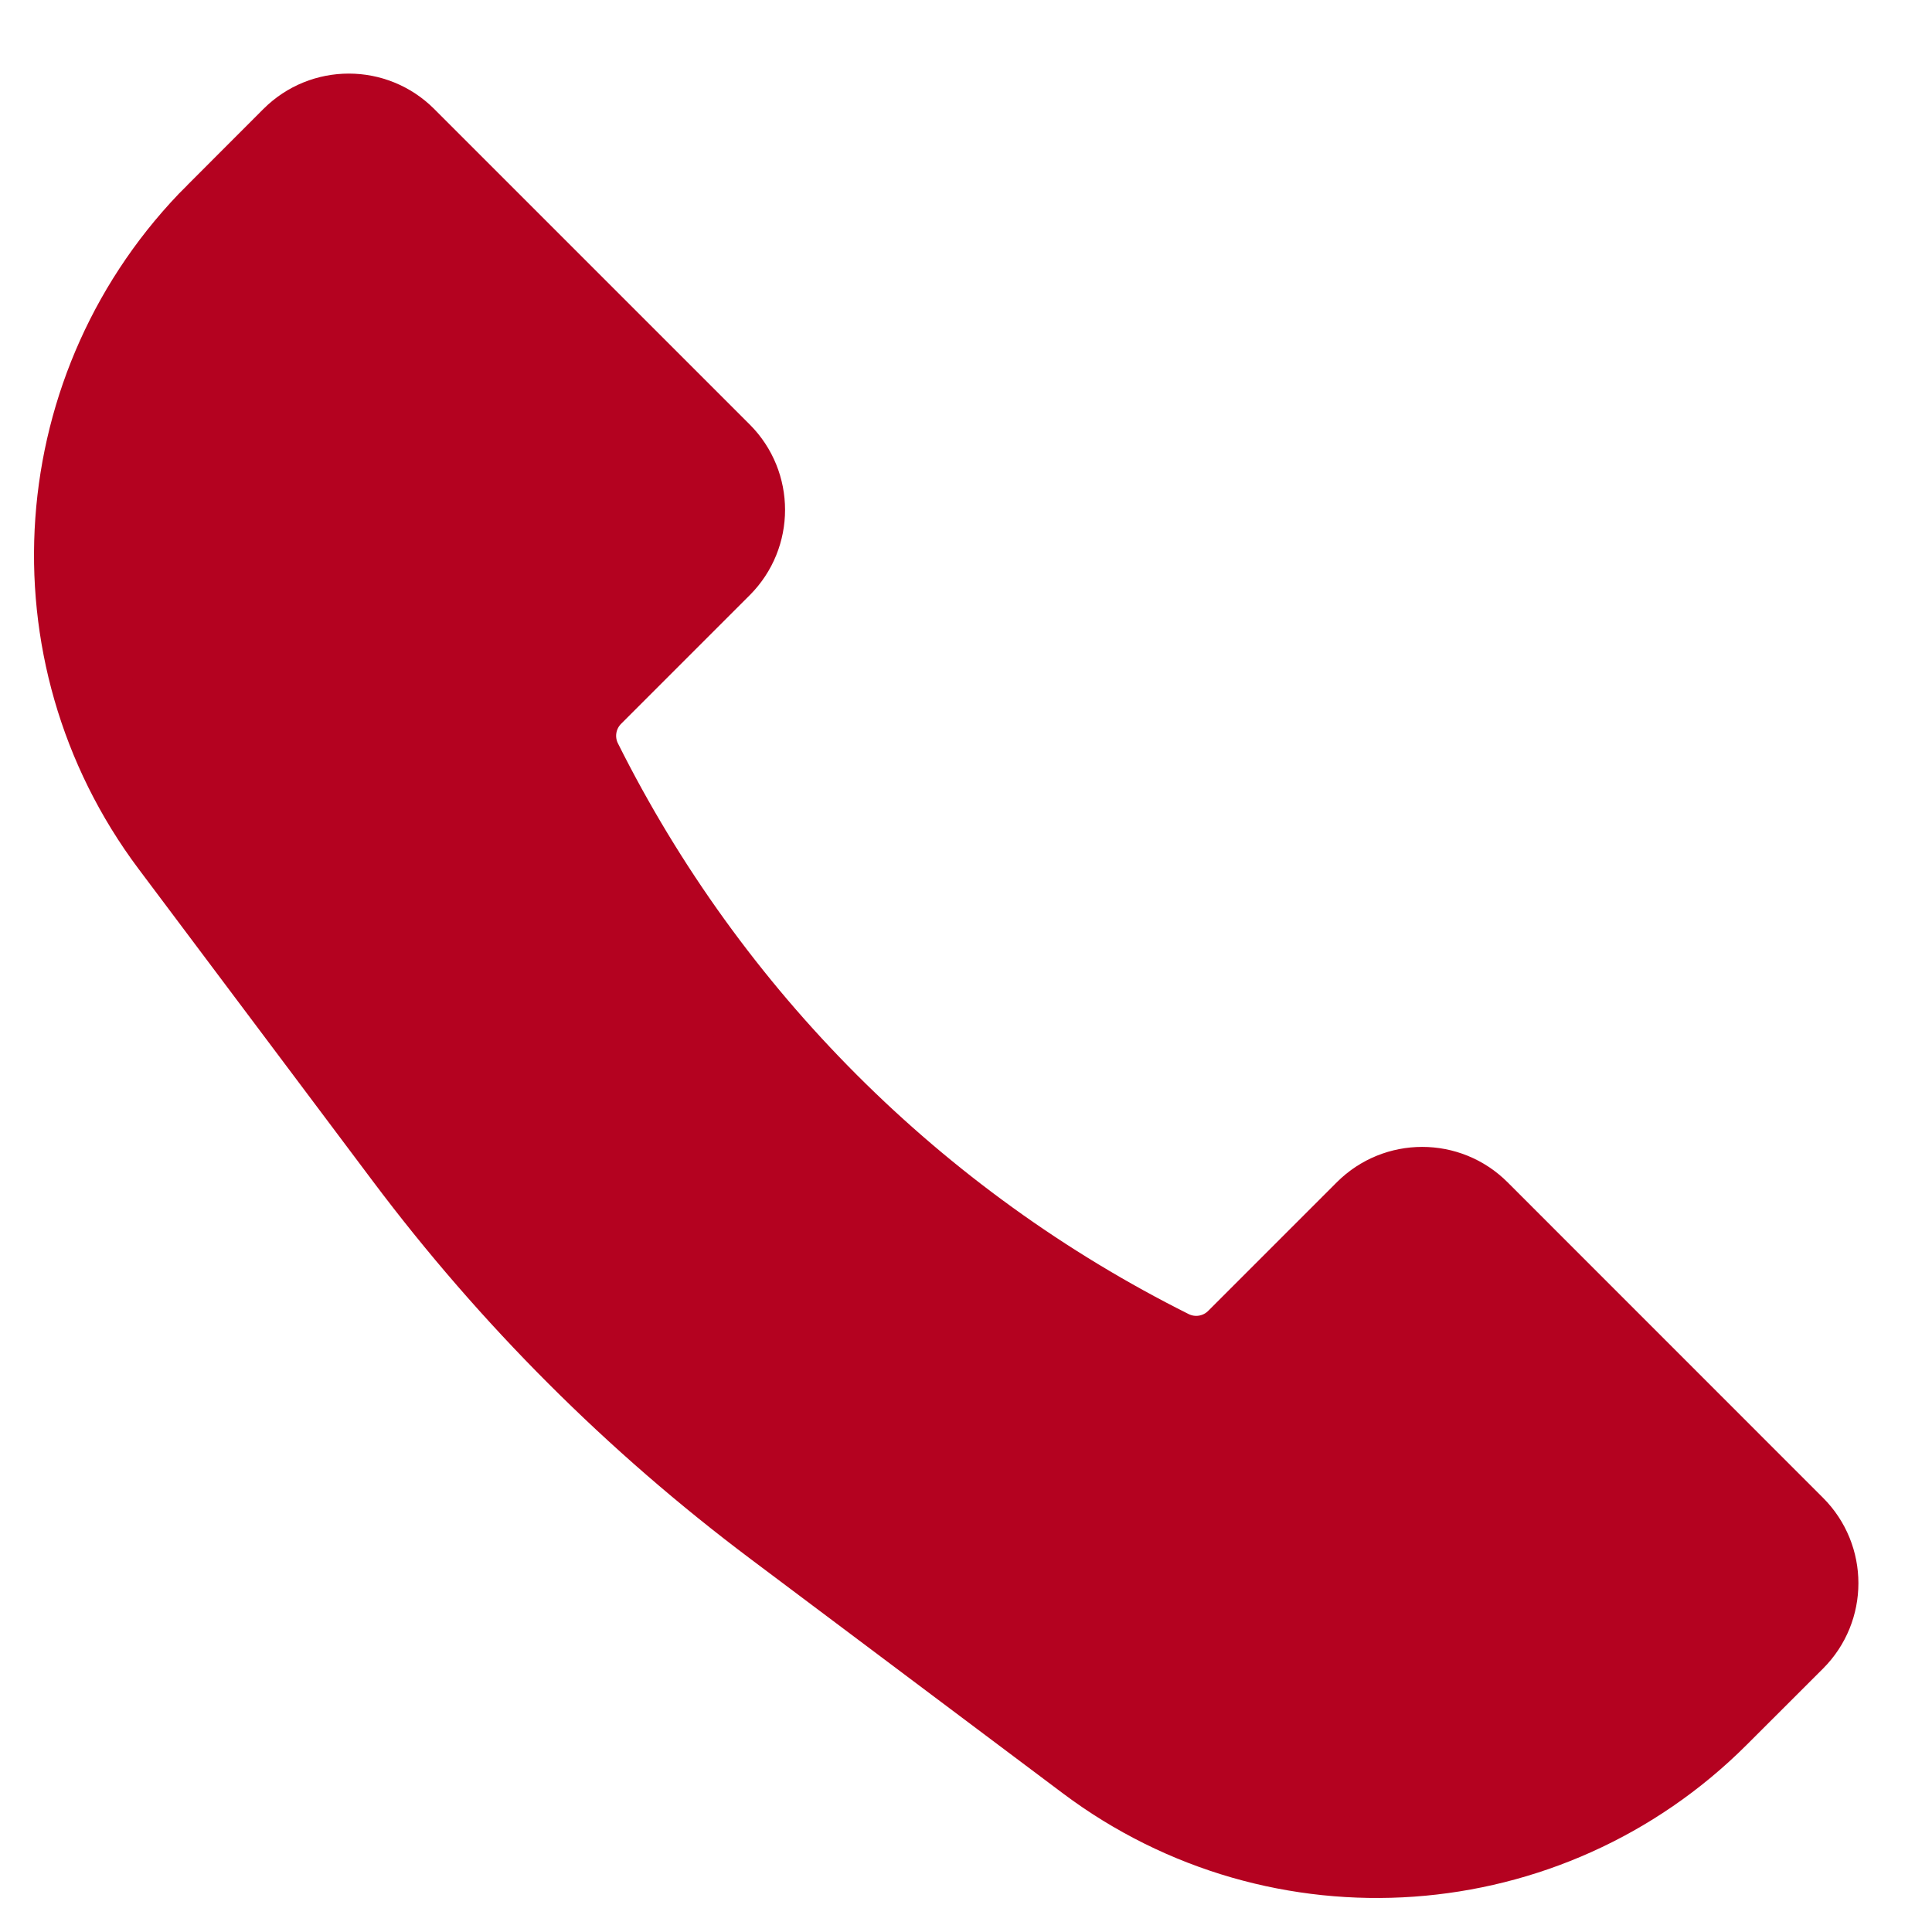
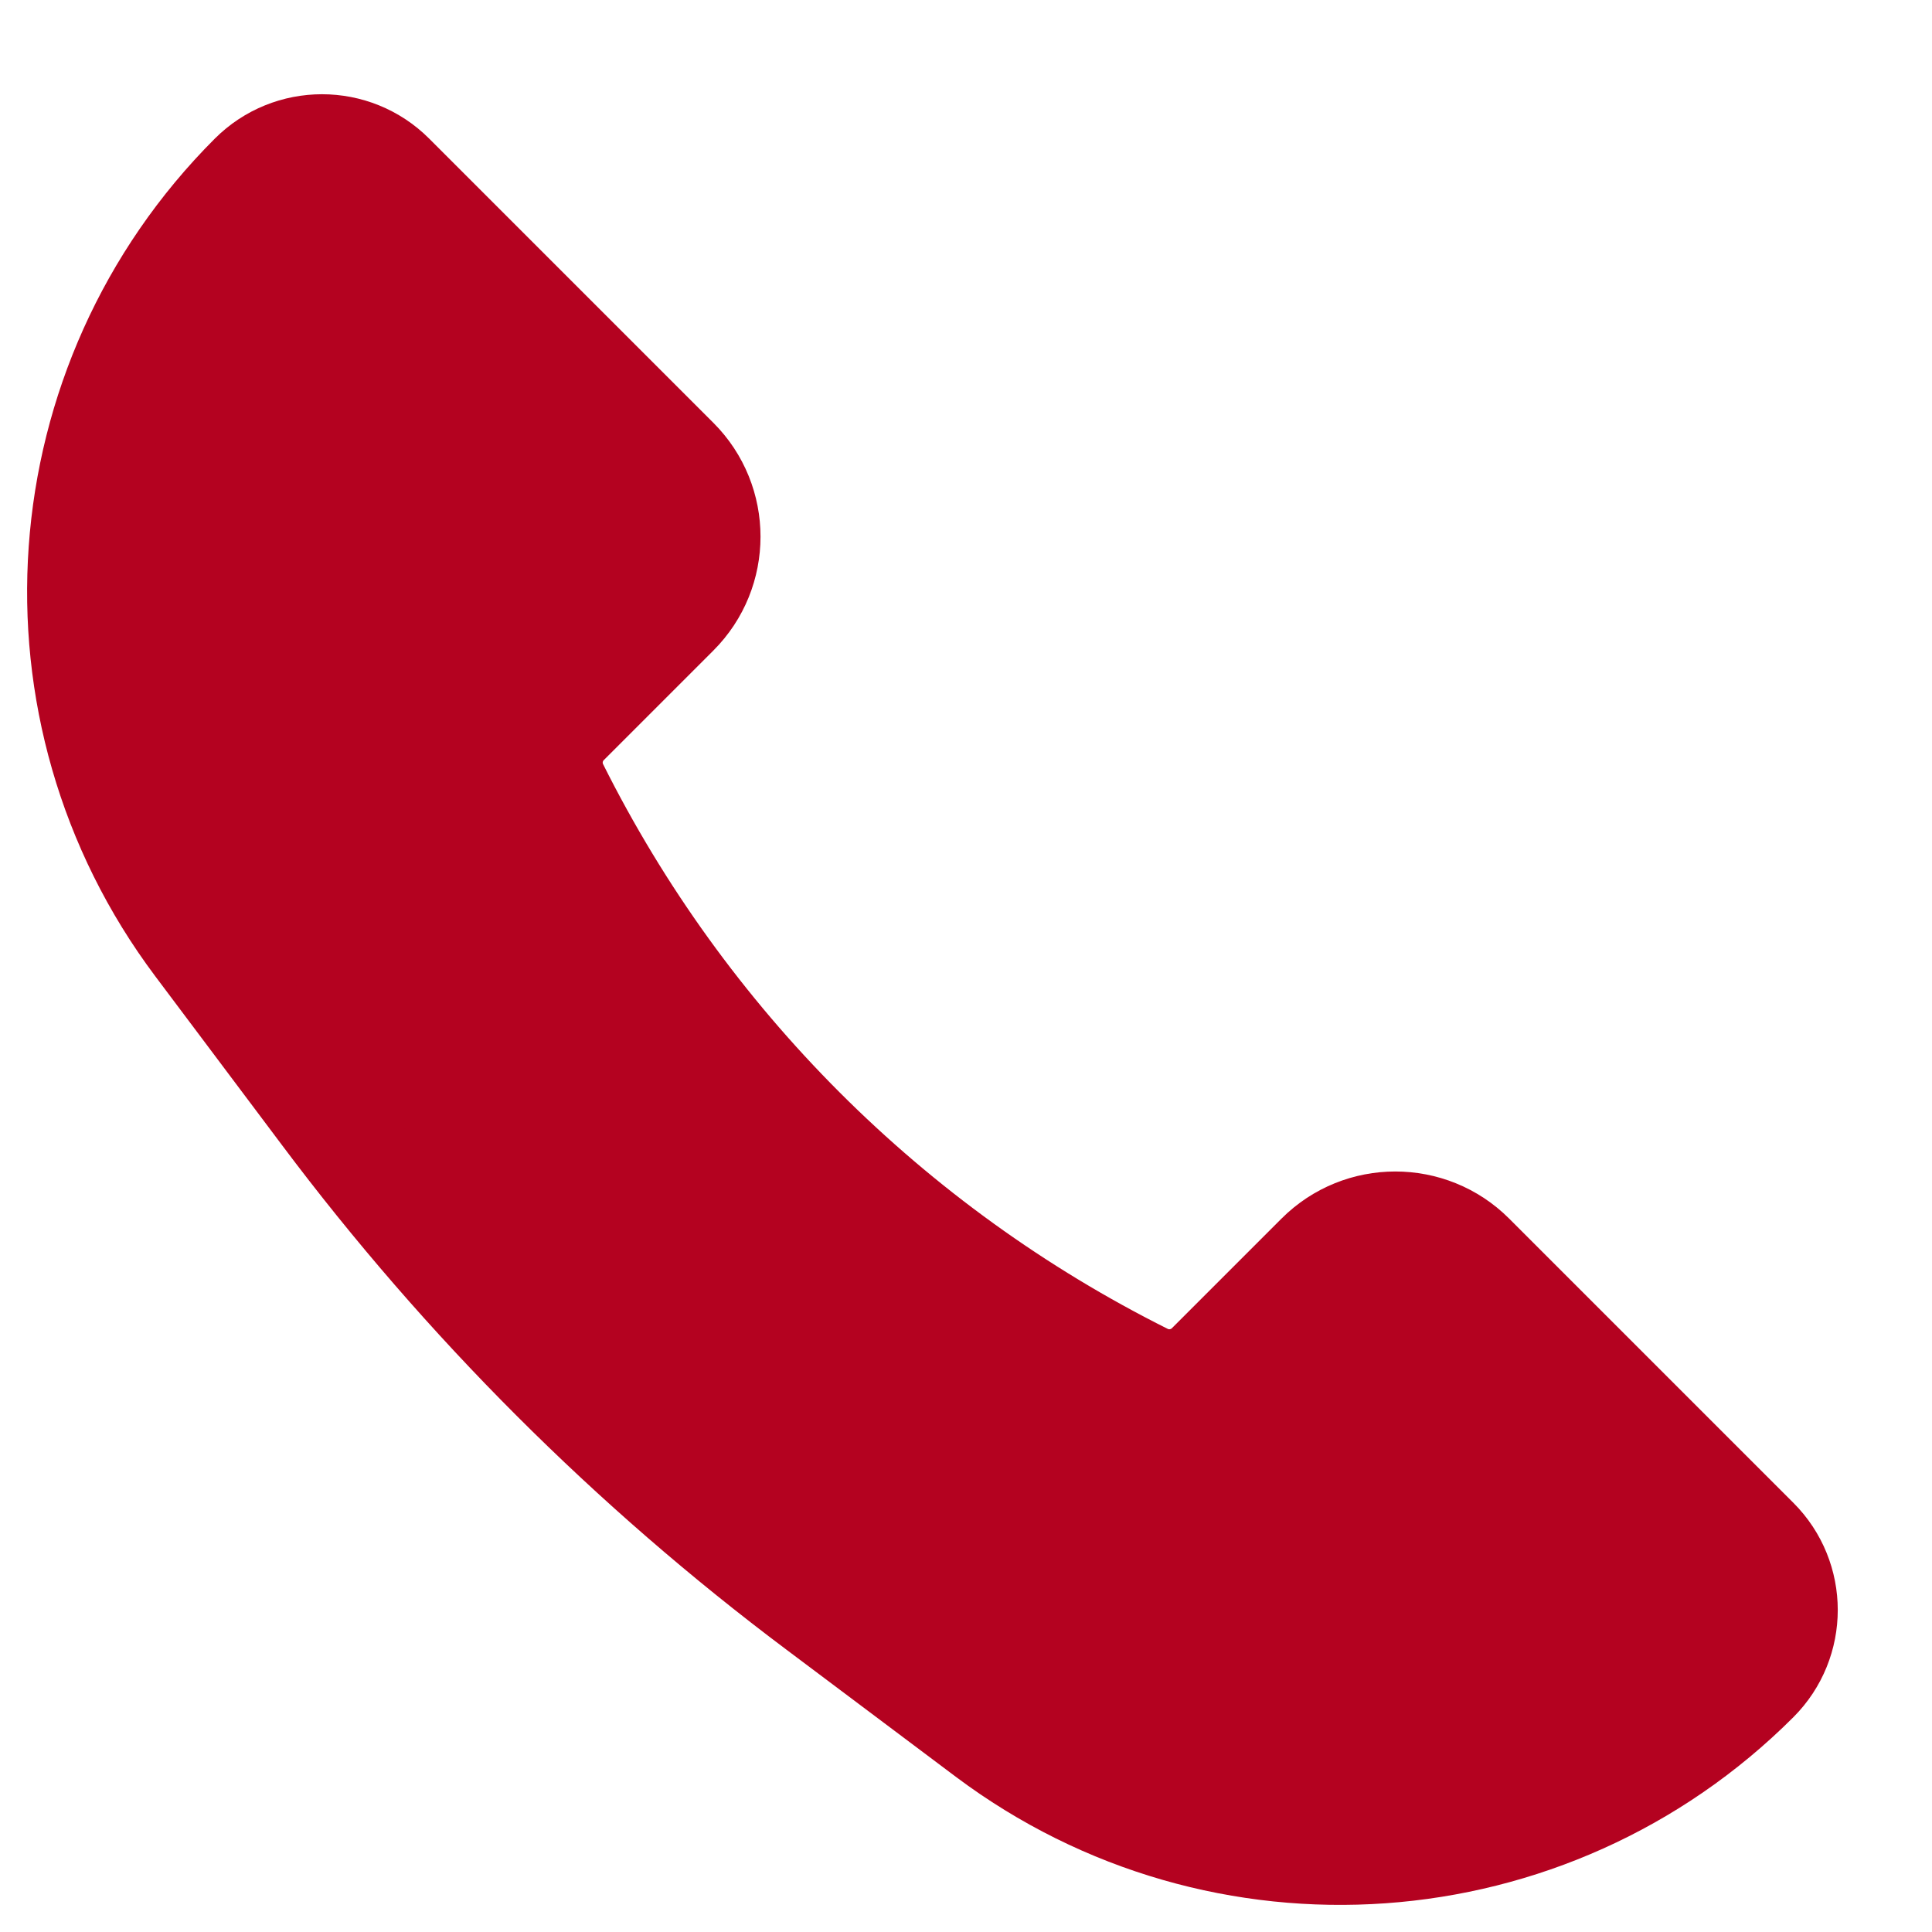
- <svg xmlns="http://www.w3.org/2000/svg" width="24" height="24" fill="none">
-   <path fill="#B40220" stroke="#B40220" d="m2.68 2.654.946-.947a1 1 0 0 1 1.414 0l3.92 3.92a1 1 0 0 1 0 1.413L7.362 8.638a.71.71 0 0 0-.133.82 16.351 16.351 0 0 0 7.313 7.313.71.71 0 0 0 .82-.133l1.598-1.598a1 1 0 0 1 1.414 0l3.919 3.92a1 1 0 0 1 0 1.414l-.947.946a6 6 0 0 1-7.842.558L9.629 18.97a22.997 22.997 0 0 1-4.6-4.6l-2.907-3.875a6 6 0 0 1 .558-7.842Z" />
+ <svg xmlns="http://www.w3.org/2000/svg" width="18" height="18" viewBox="0 0 18 18" fill="none">
+   <path id="Vector 189" d="M13.707 11.707L16.355 14.355C16.711 14.711 16.711 15.289 16.355 15.645C14.43 17.57 11.382 17.787 9.204 16.153L7.629 14.971C5.885 13.664 4.336 12.115 3.029 10.371L1.847 8.796C0.213 6.618 0.43 3.57 2.355 1.645C2.711 1.289 3.289 1.289 3.645 1.645L6.293 4.293C6.683 4.683 6.683 5.317 6.293 5.707L5.272 6.728C5.109 6.891 5.069 7.138 5.172 7.344C6.359 9.717 8.283 11.642 10.656 12.828C10.861 12.931 11.11 12.89 11.272 12.728L12.293 11.707C12.683 11.317 13.317 11.317 13.707 11.707Z" fill="#B40220" stroke="#B40220" />
</svg>
